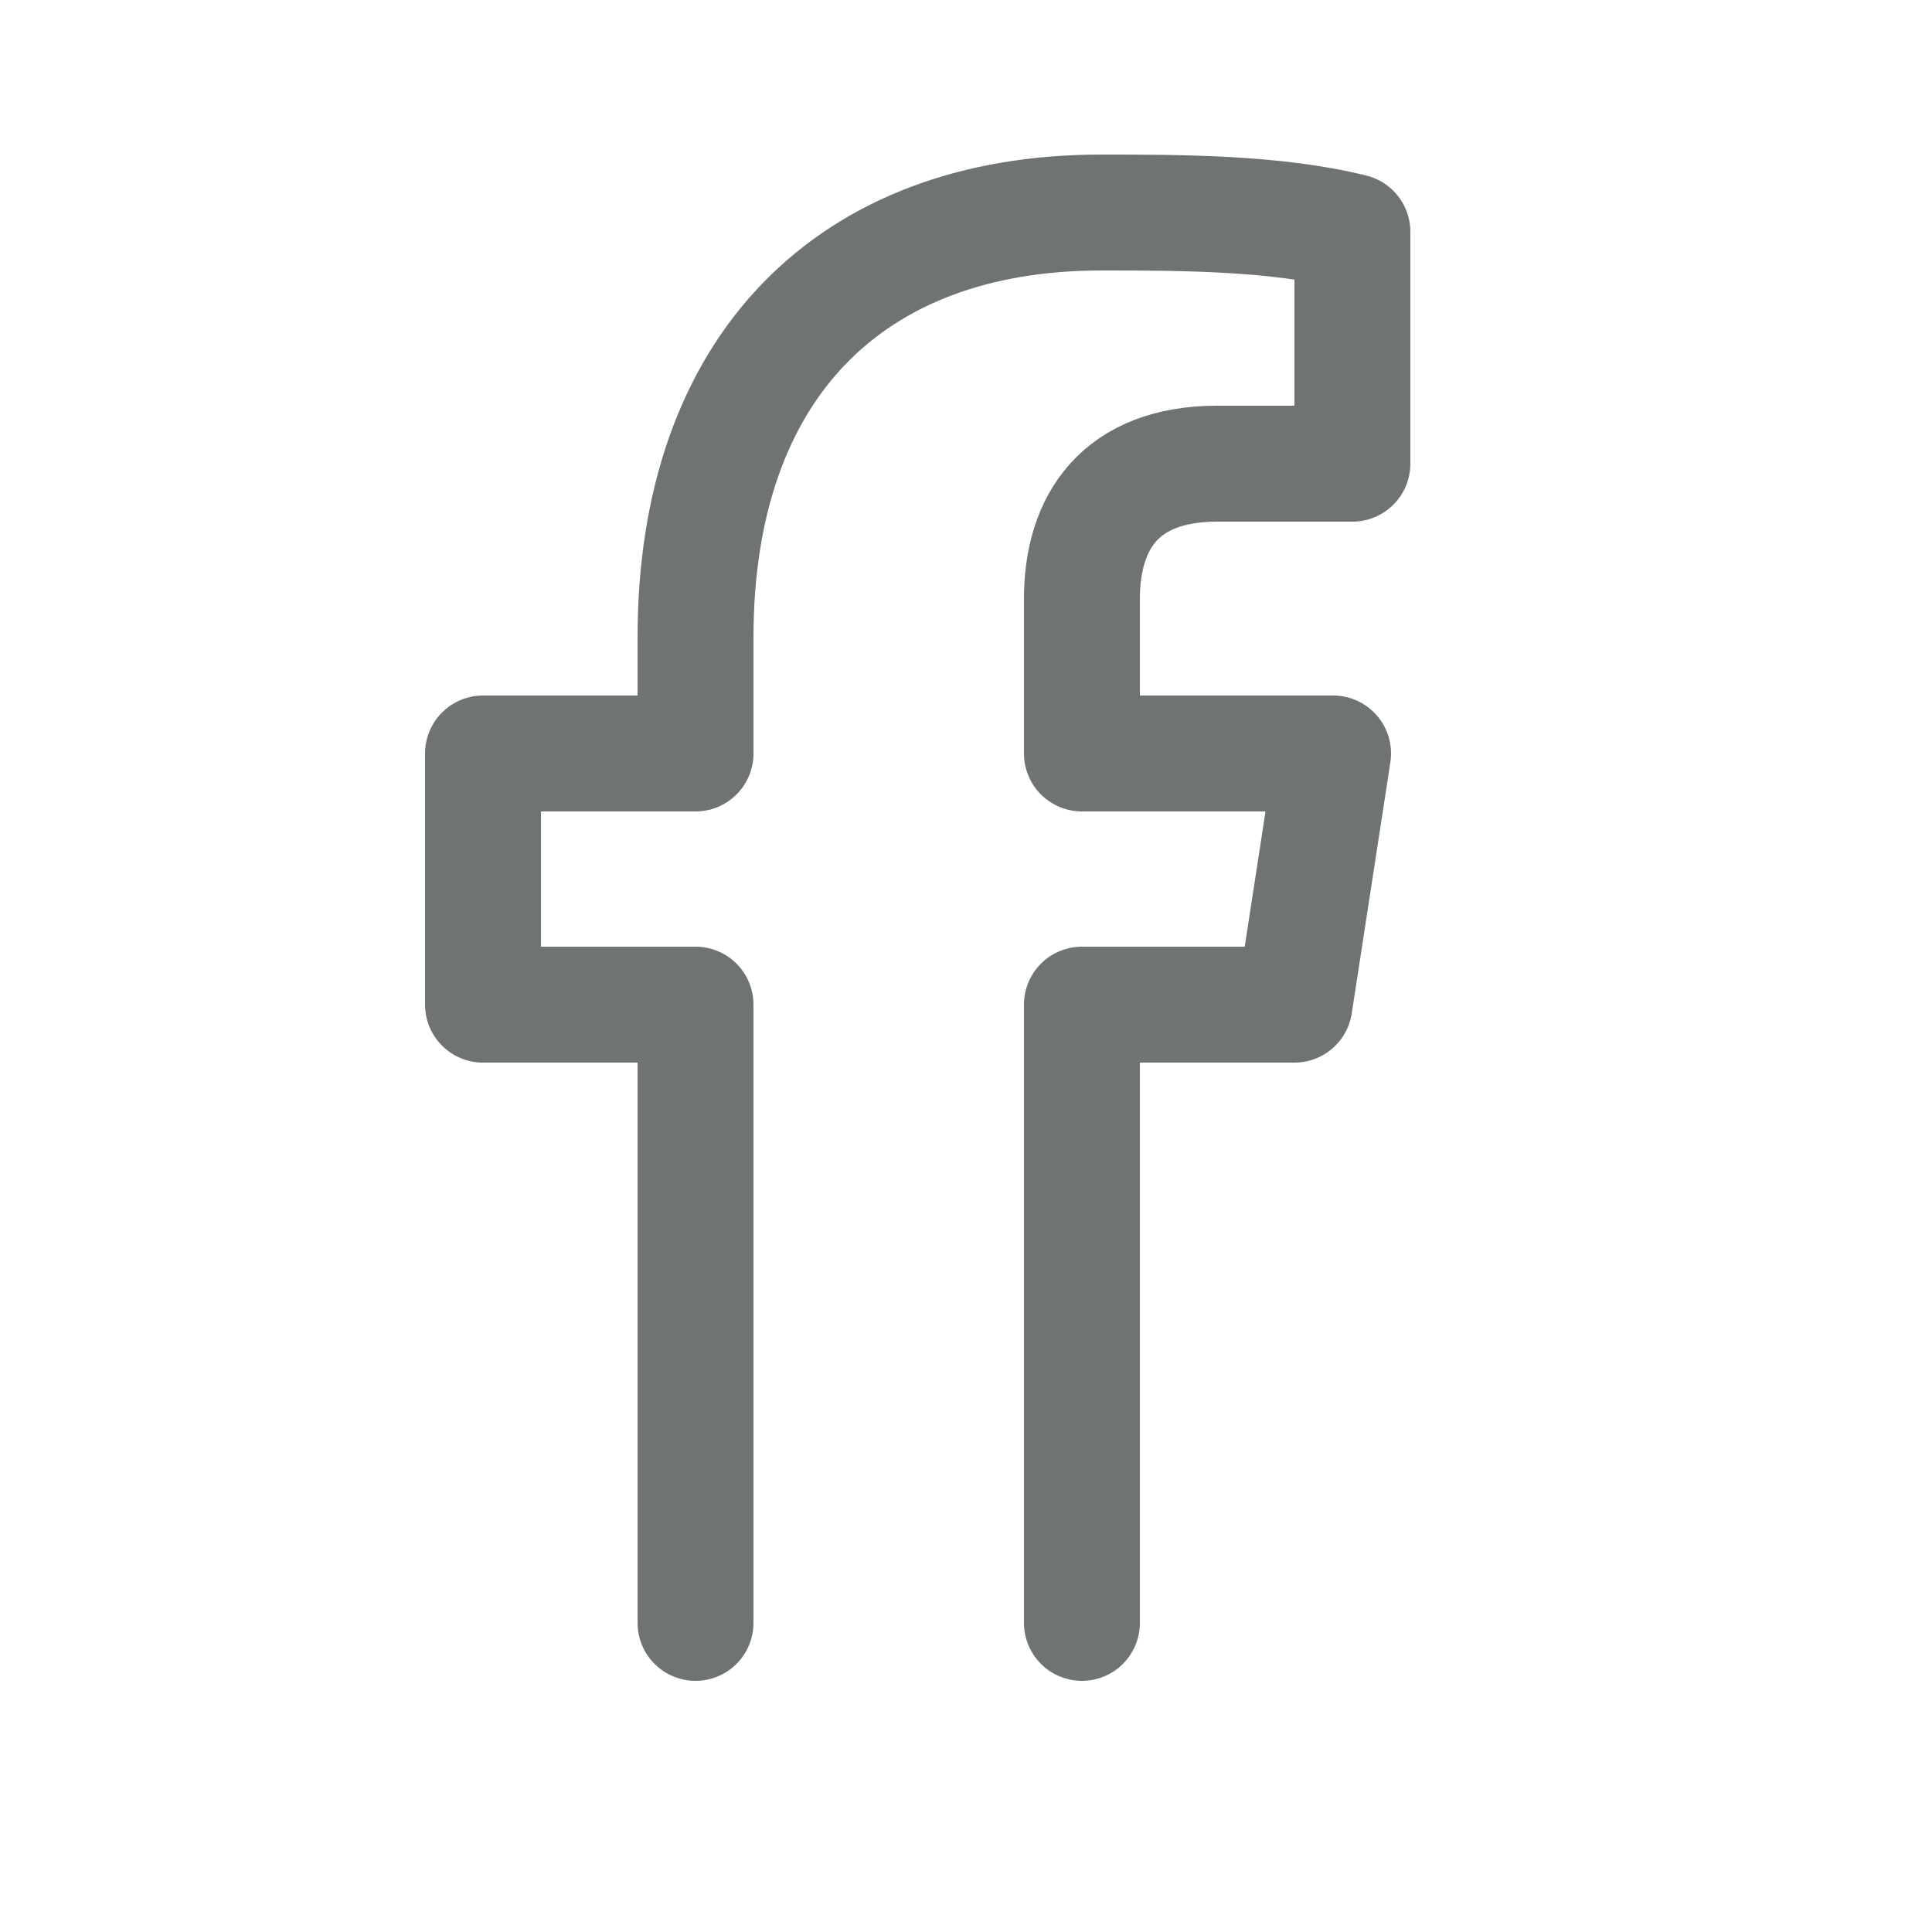
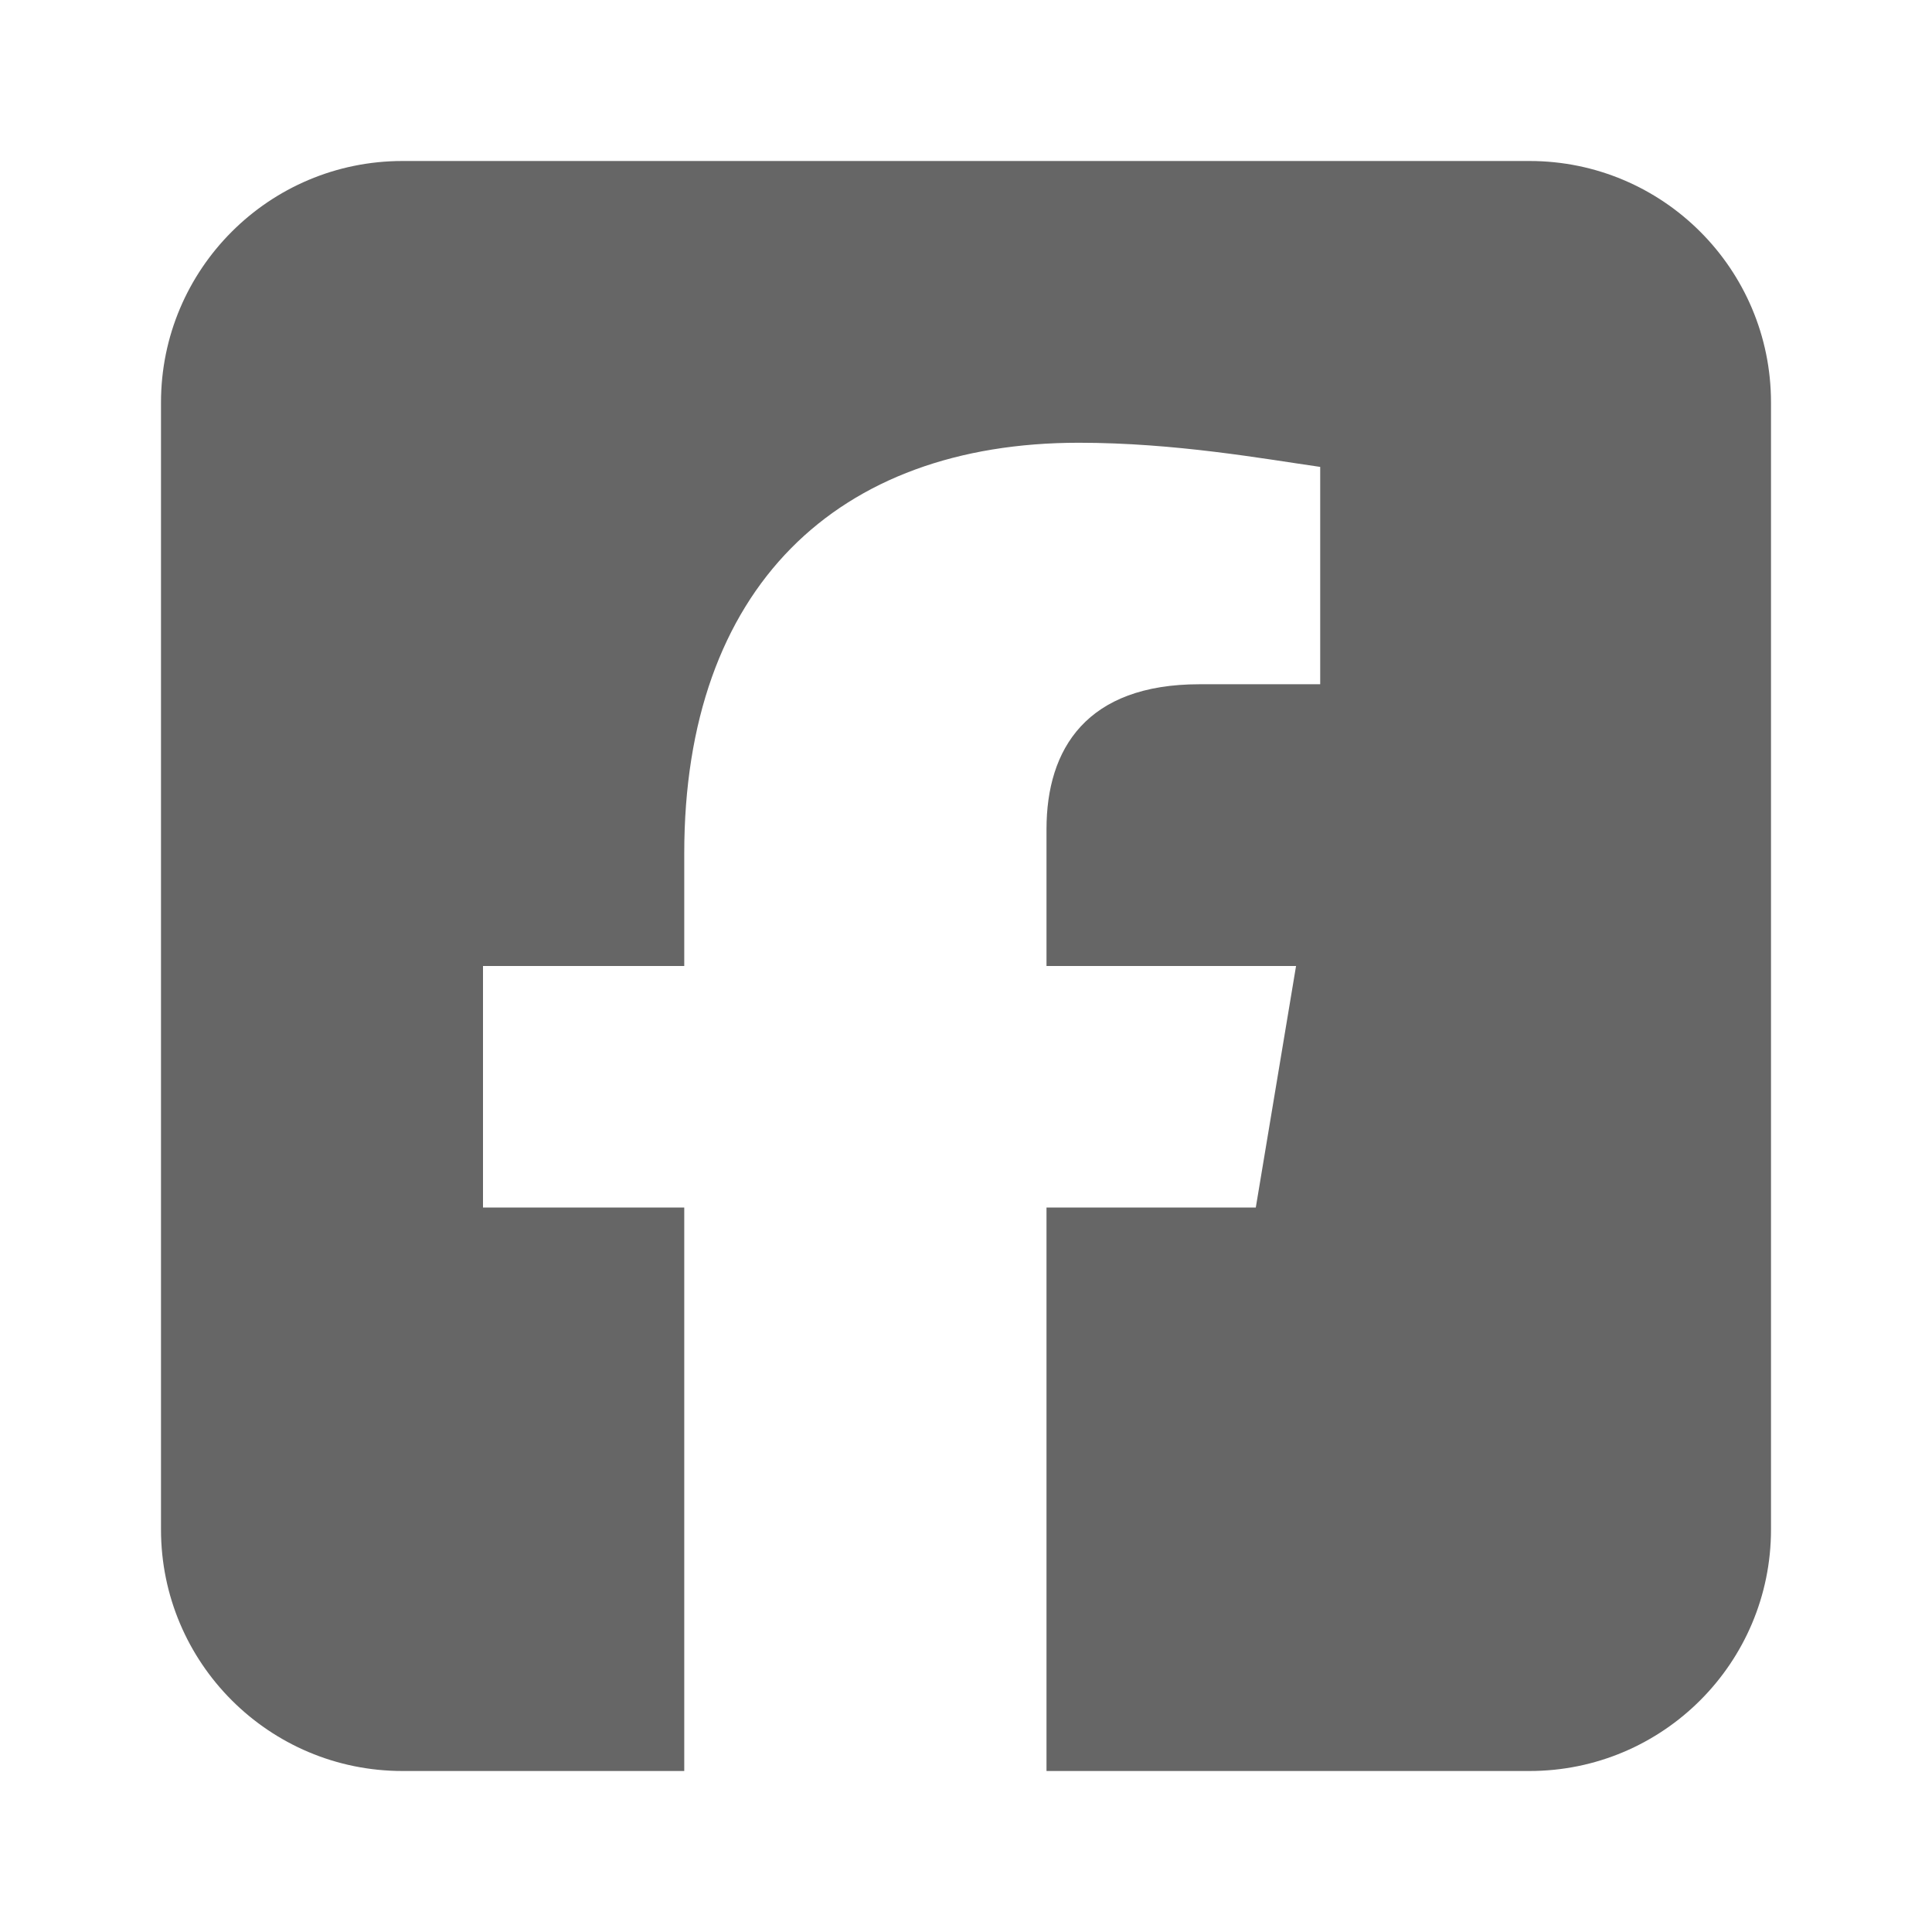
- <svg xmlns="http://www.w3.org/2000/svg" viewBox="0 0 100 100">
-   <path d="M56 84V52h11l2-13H56v-8c0-4 2-7 7-7h7V12c-4-1-9-1-13-1-13 0-21 8-21 22v6H25v13h11v32" fill="none" stroke="#6f7470" stroke-width="6" stroke-linecap="round" stroke-linejoin="round" />
+ <svg xmlns="http://www.w3.org/2000/svg" viewBox="0 0 24 24">
+   <path d="M5 2h14a3 3 0 0 1 3 3v14a3 3 0 0 1-3 3h-6v-7h2.6l.5-3H13v-1.7c0-1 .5-1.8 1.9-1.8h1.5V5.8c-.7-.1-1.8-.3-3-.3-3 0-4.9 1.8-4.9 5.1V12H6v3h2.5v7H5a3 3 0 0 1-3-3V5a3 3 0 0 1 3-3z" fill="#666" />
</svg>
